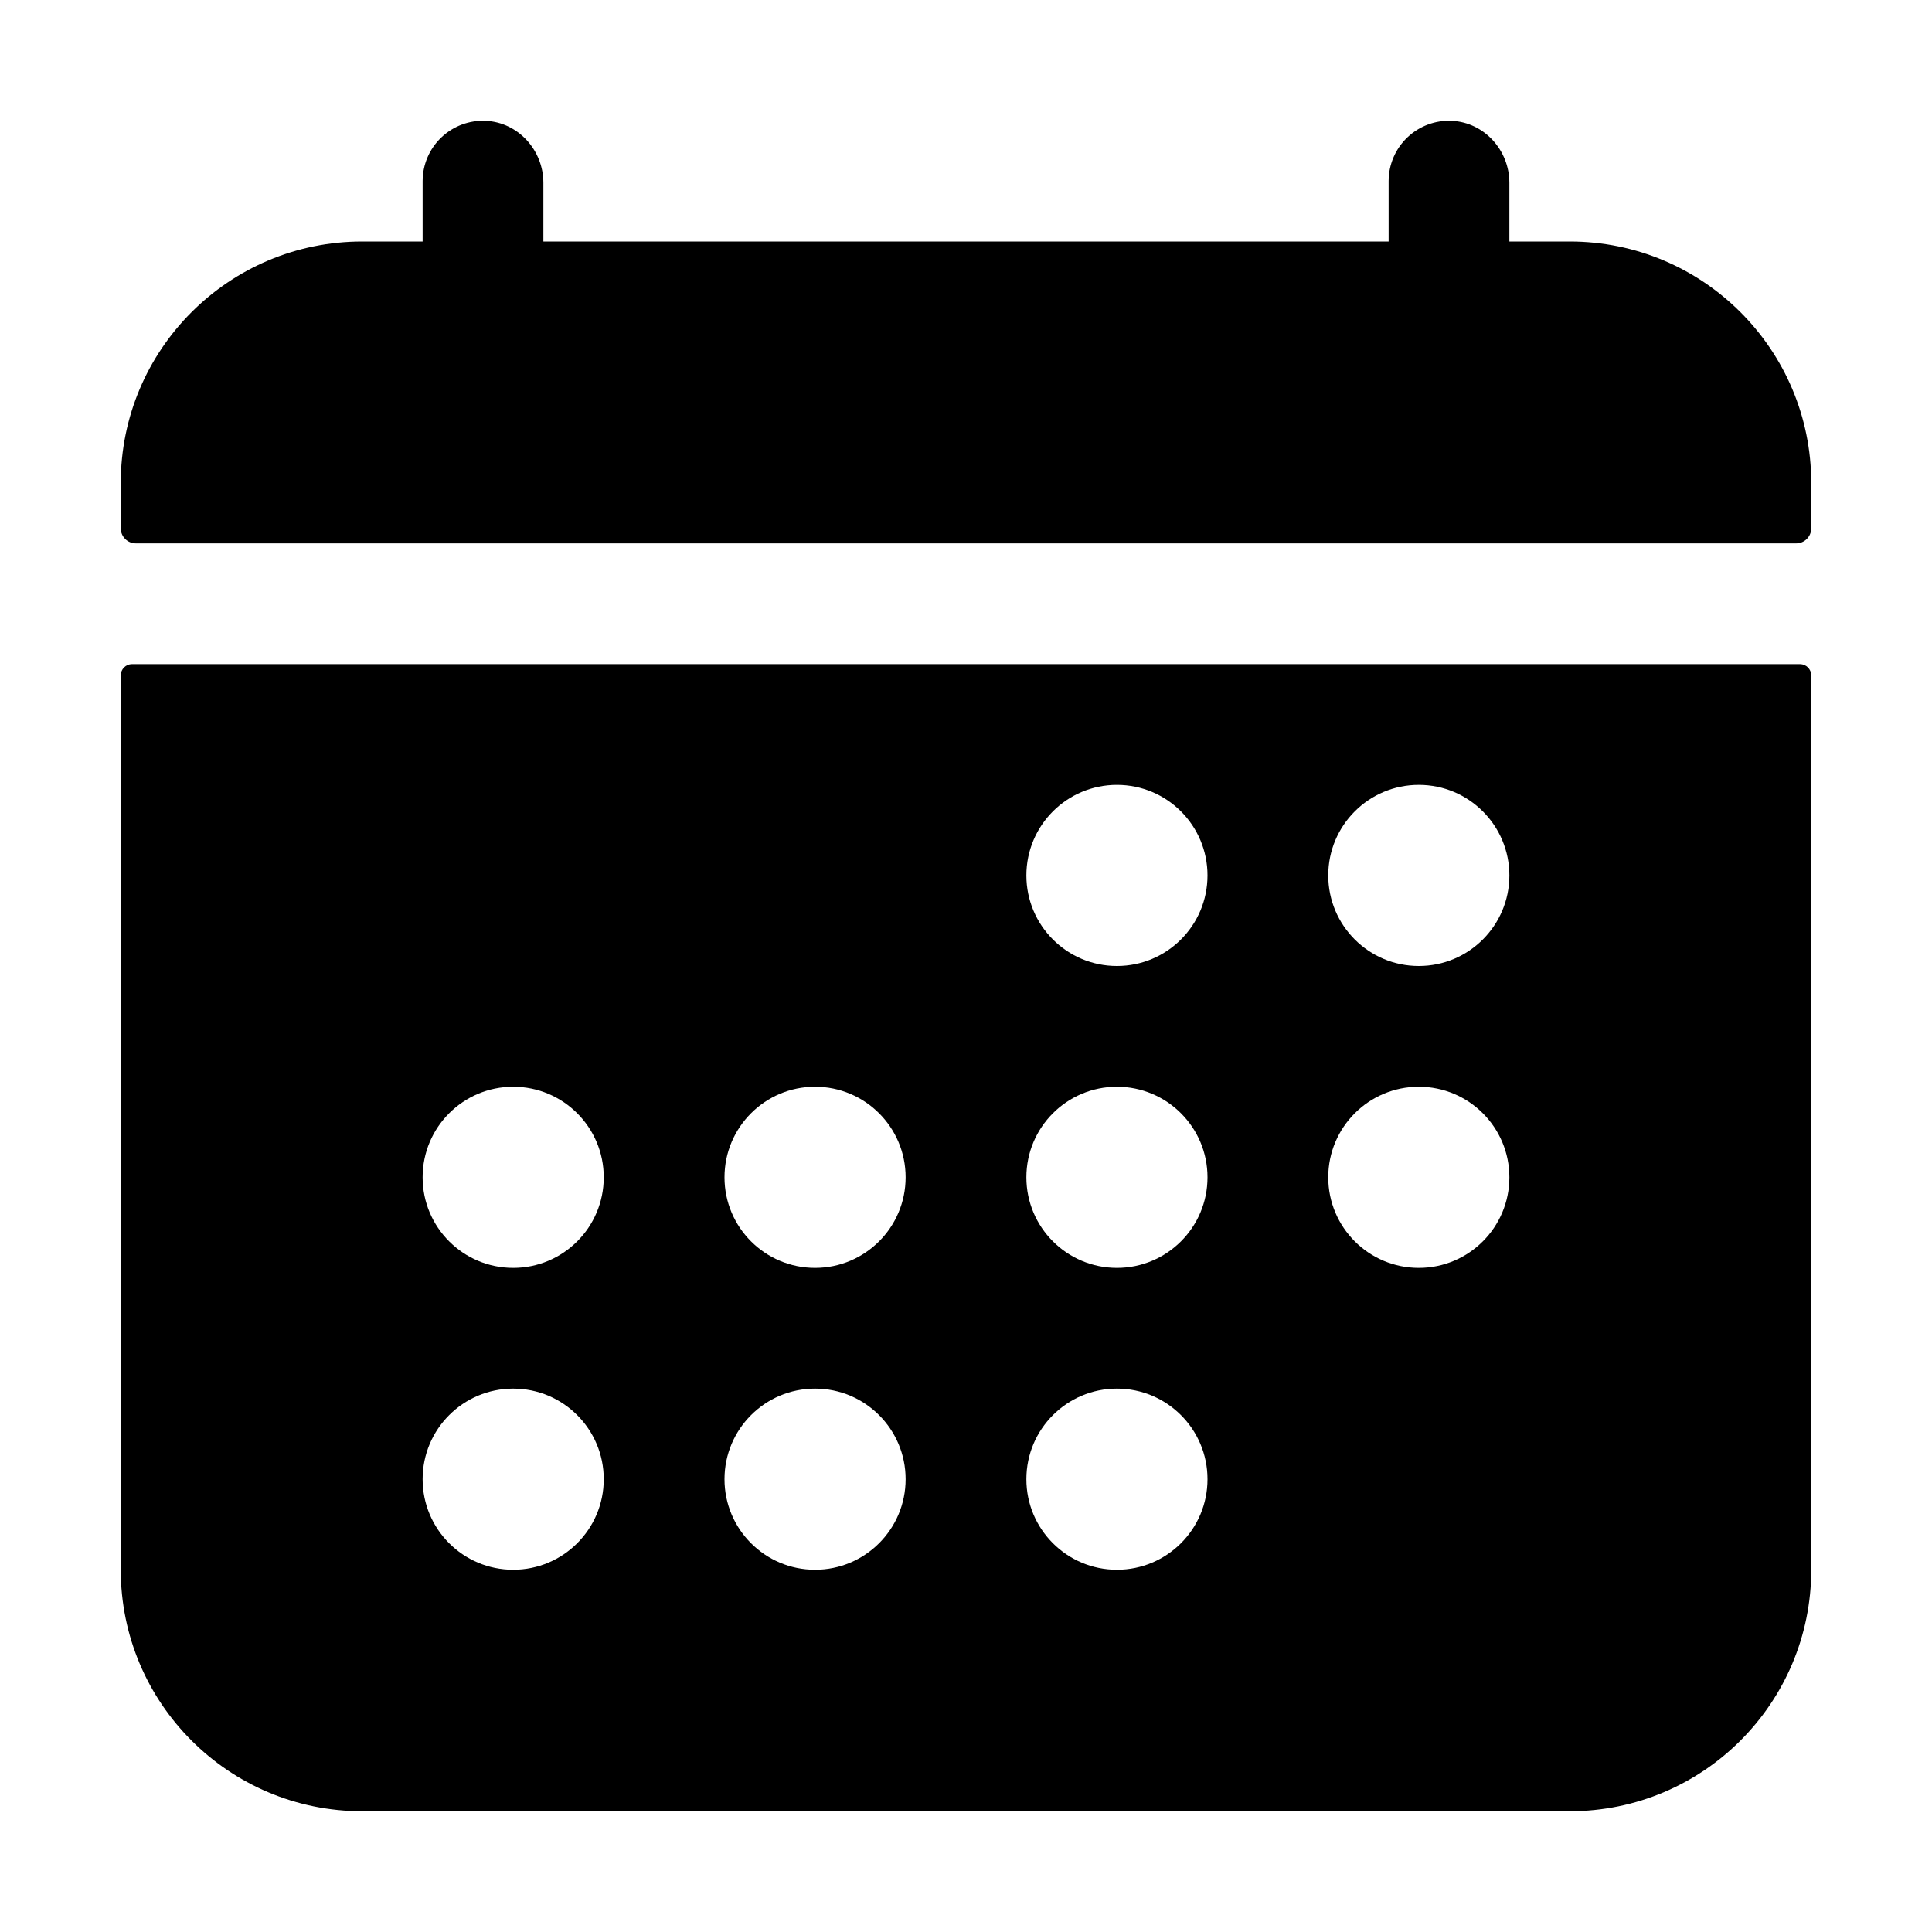
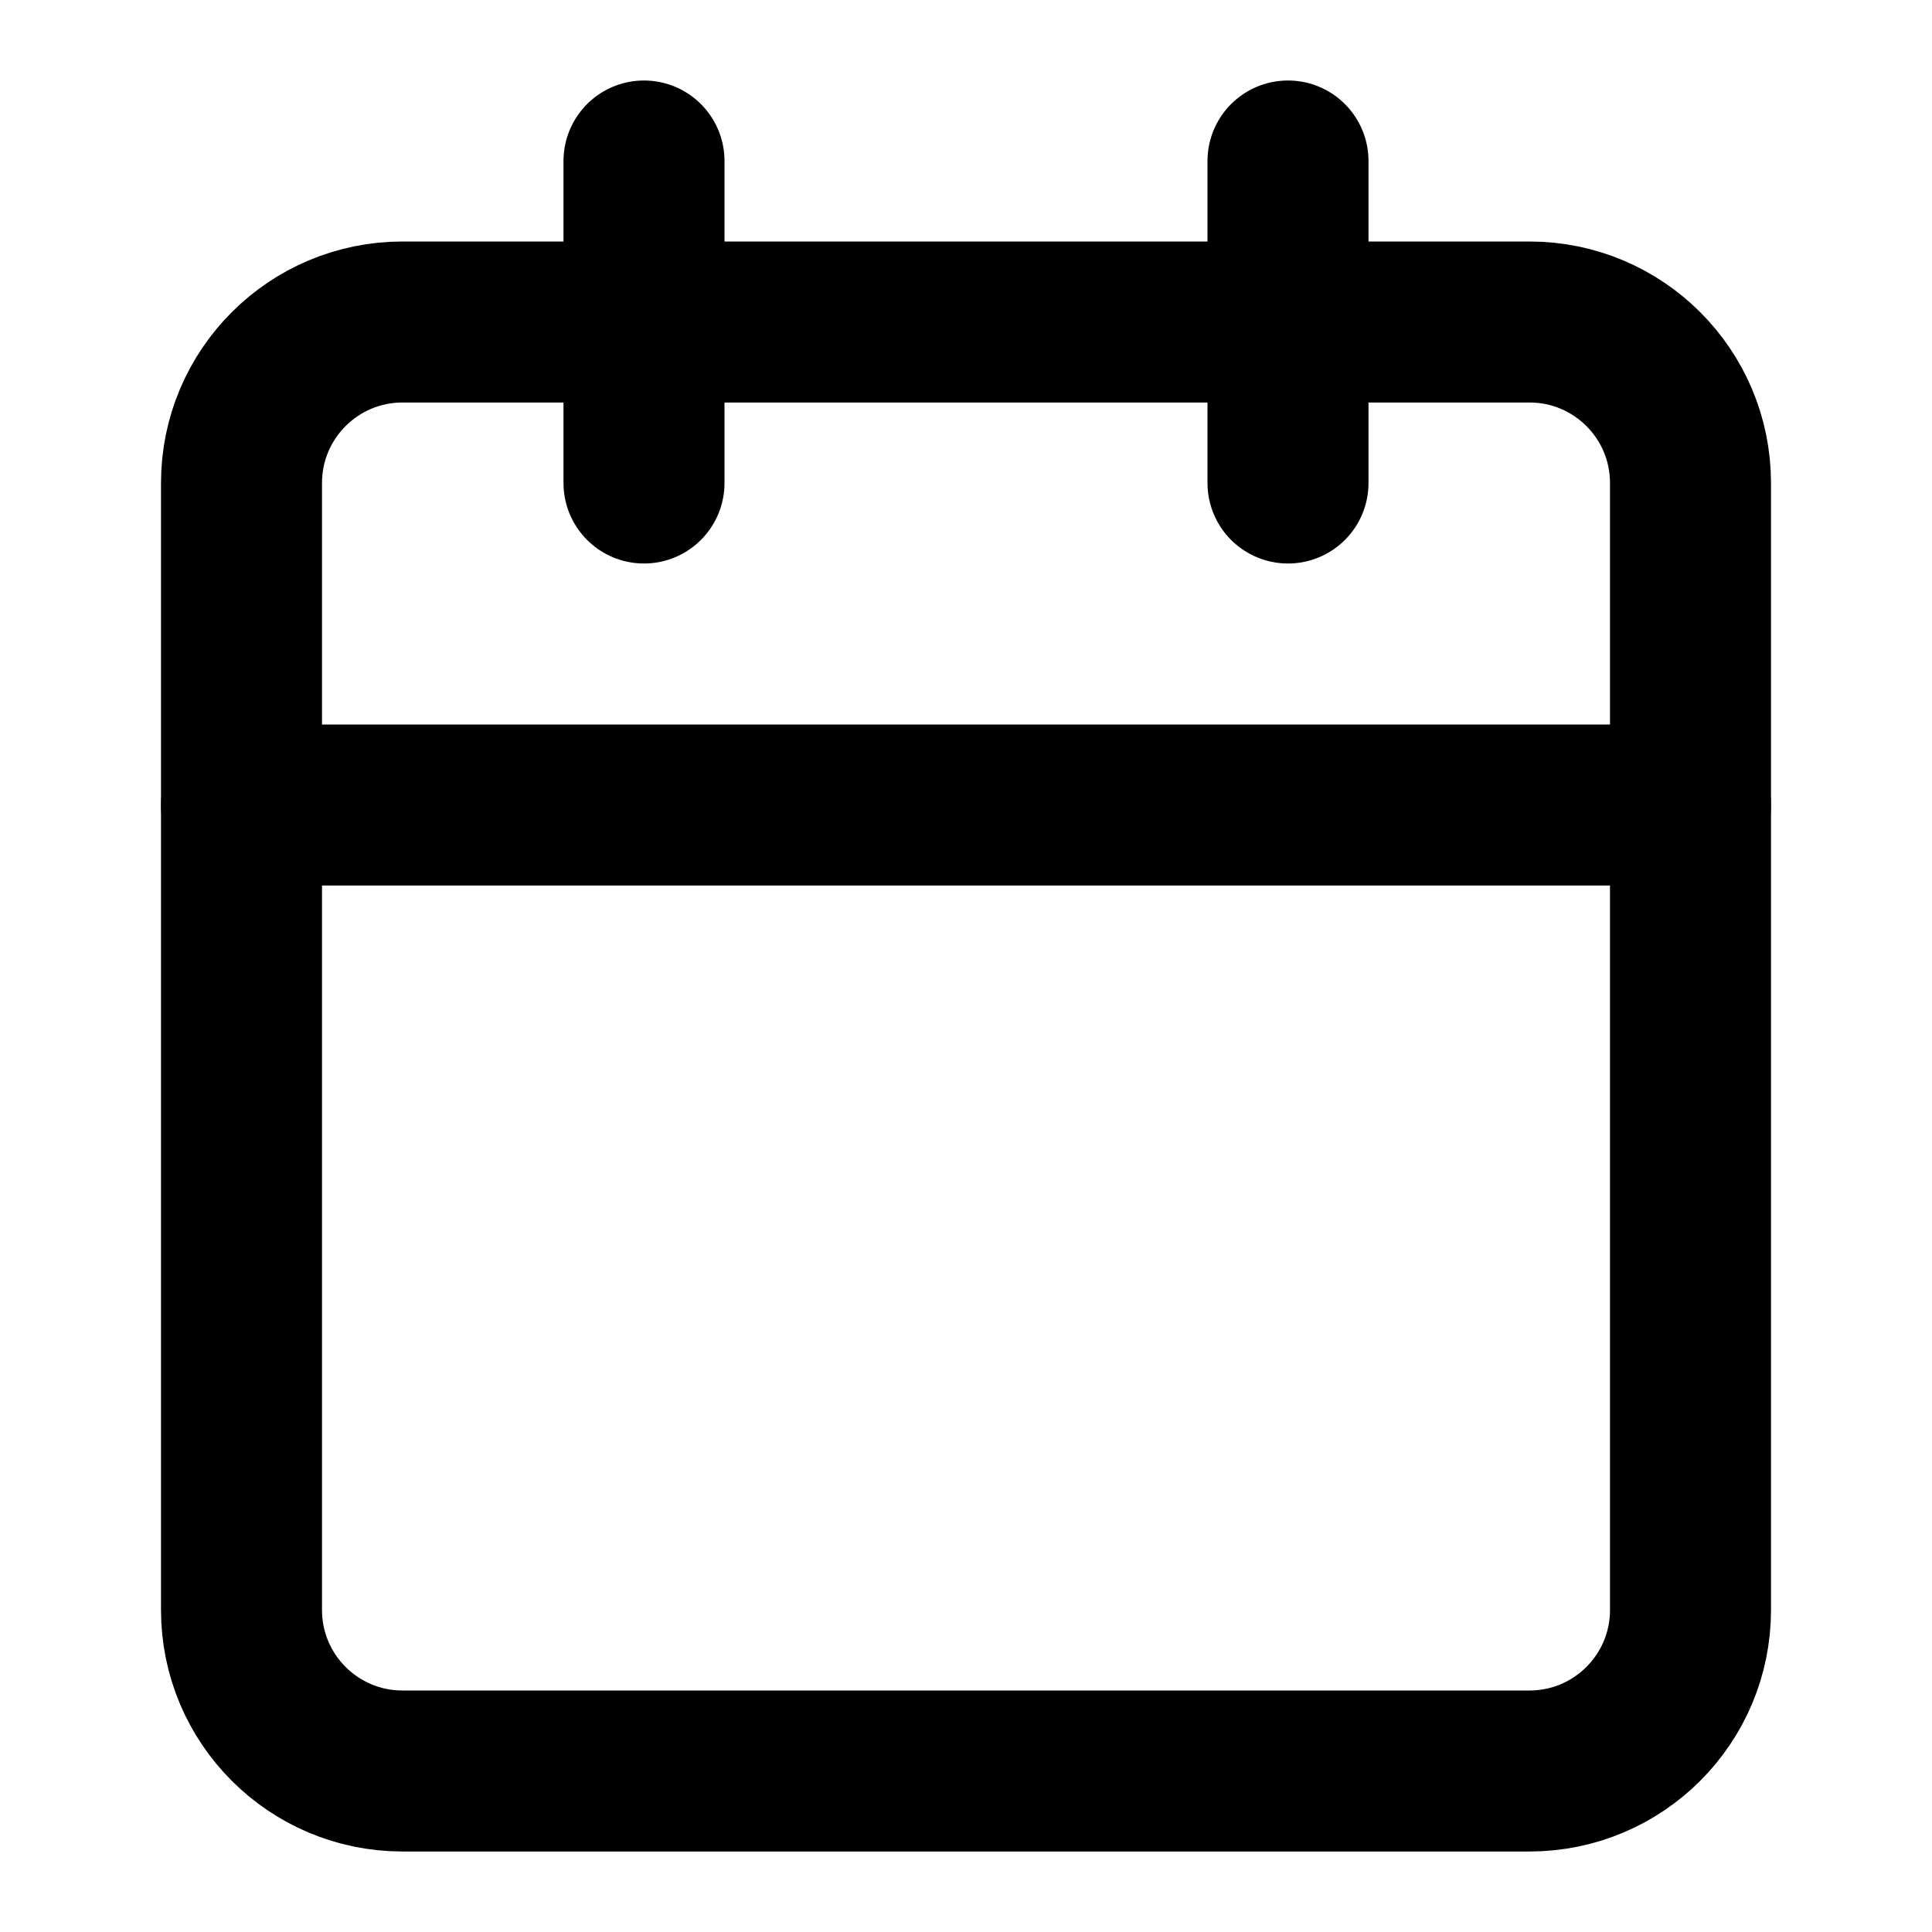
- <svg xmlns="http://www.w3.org/2000/svg" viewBox="0 0 512 512">
-   <path d="M480,128a64,64,0,0,0-64-64H400V48.45c0-8.61-6.62-16-15.23-16.43A16,16,0,0,0,368,48V64H144V48.45c0-8.61-6.62-16-15.23-16.43A16,16,0,0,0,112,48V64H96a64,64,0,0,0-64,64v12a4,4,0,0,0,4,4H476a4,4,0,0,0,4-4Z" />
-   <path d="M32,416a64,64,0,0,0,64,64H416a64,64,0,0,0,64-64V179a3,3,0,0,0-3-3H35a3,3,0,0,0-3,3ZM376,208a24,24,0,1,1-24,24A24,24,0,0,1,376,208Zm0,80a24,24,0,1,1-24,24A24,24,0,0,1,376,288Zm-80-80a24,24,0,1,1-24,24A24,24,0,0,1,296,208Zm0,80a24,24,0,1,1-24,24A24,24,0,0,1,296,288Zm0,80a24,24,0,1,1-24,24A24,24,0,0,1,296,368Zm-80-80a24,24,0,1,1-24,24A24,24,0,0,1,216,288Zm0,80a24,24,0,1,1-24,24A24,24,0,0,1,216,368Zm-80-80a24,24,0,1,1-24,24A24,24,0,0,1,136,288Zm0,80a24,24,0,1,1-24,24A24,24,0,0,1,136,368Z" />
+ <svg xmlns="http://www.w3.org/2000/svg" width="24" height="24" viewBox="0 0 24 24" fill="none" stroke="currentColor" stroke-width="2" stroke-linecap="round" stroke-linejoin="round" class="feather feather-calendar">
+   <rect x="3" y="4" width="18" height="18" rx="2" ry="2" />
+   <line x1="16" y1="2" x2="16" y2="6" />
+   <line x1="8" y1="2" x2="8" y2="6" />
+   <line x1="3" y1="10" x2="21" y2="10" />
</svg>
